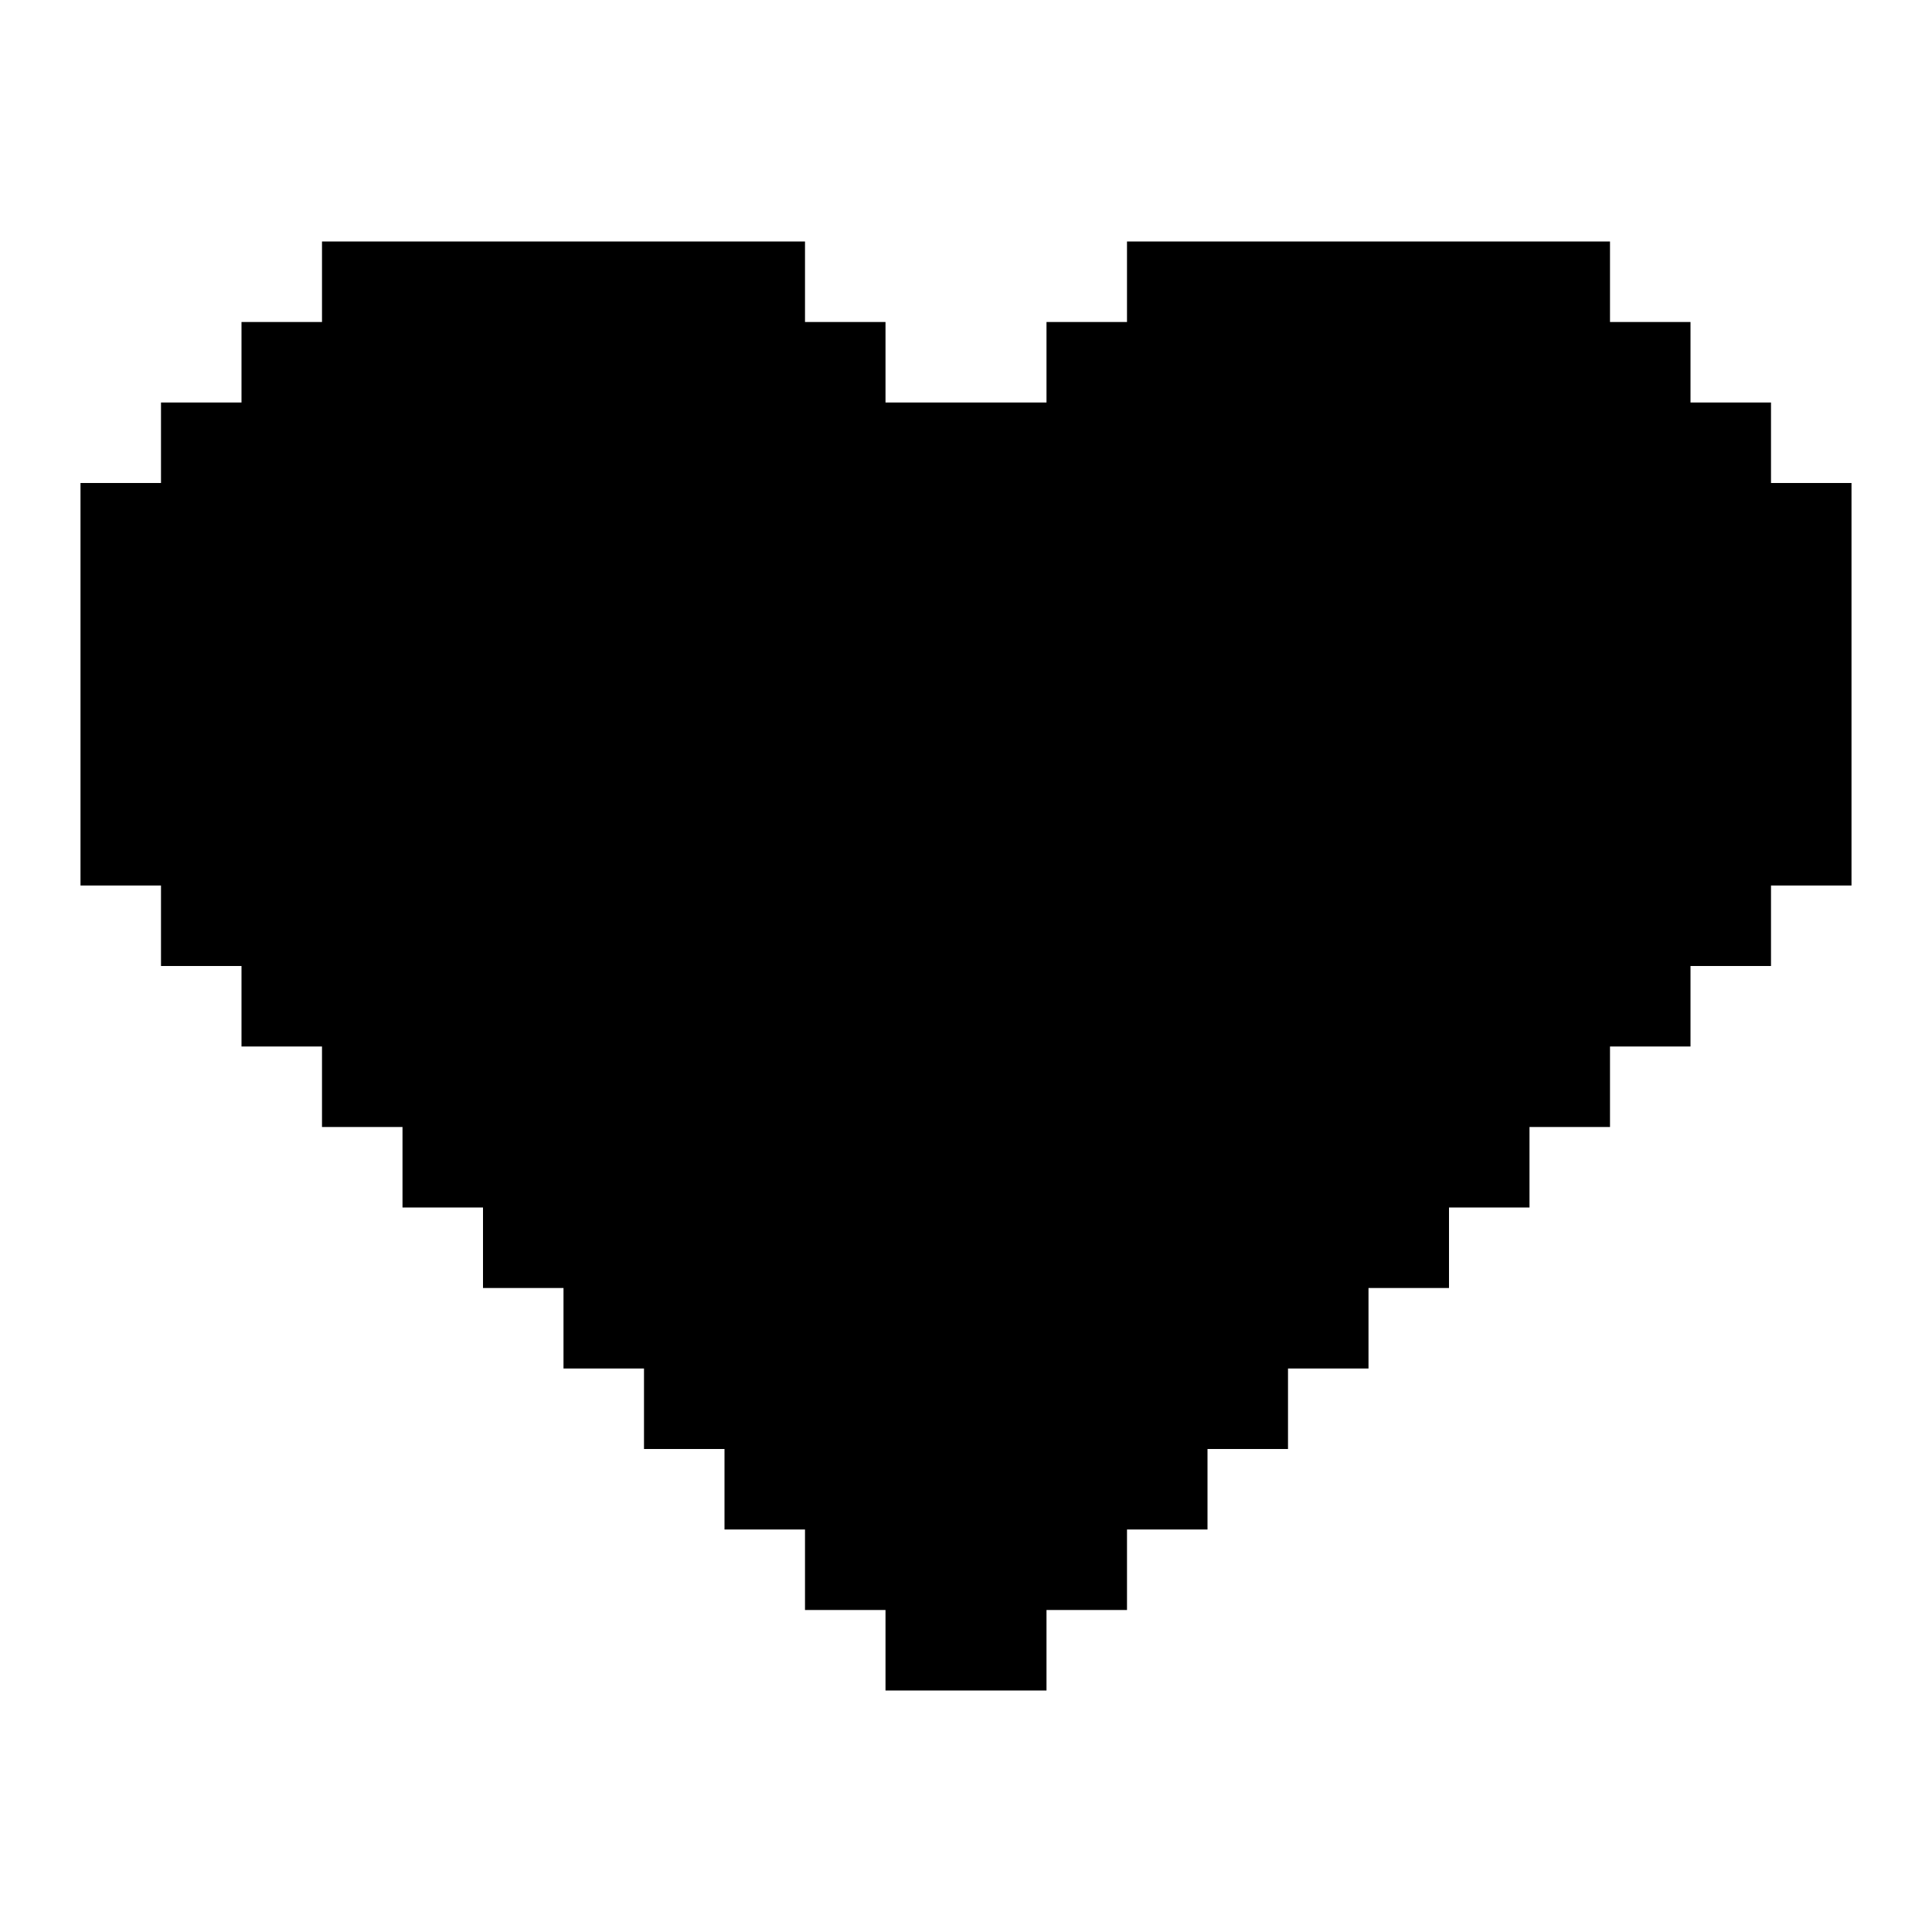
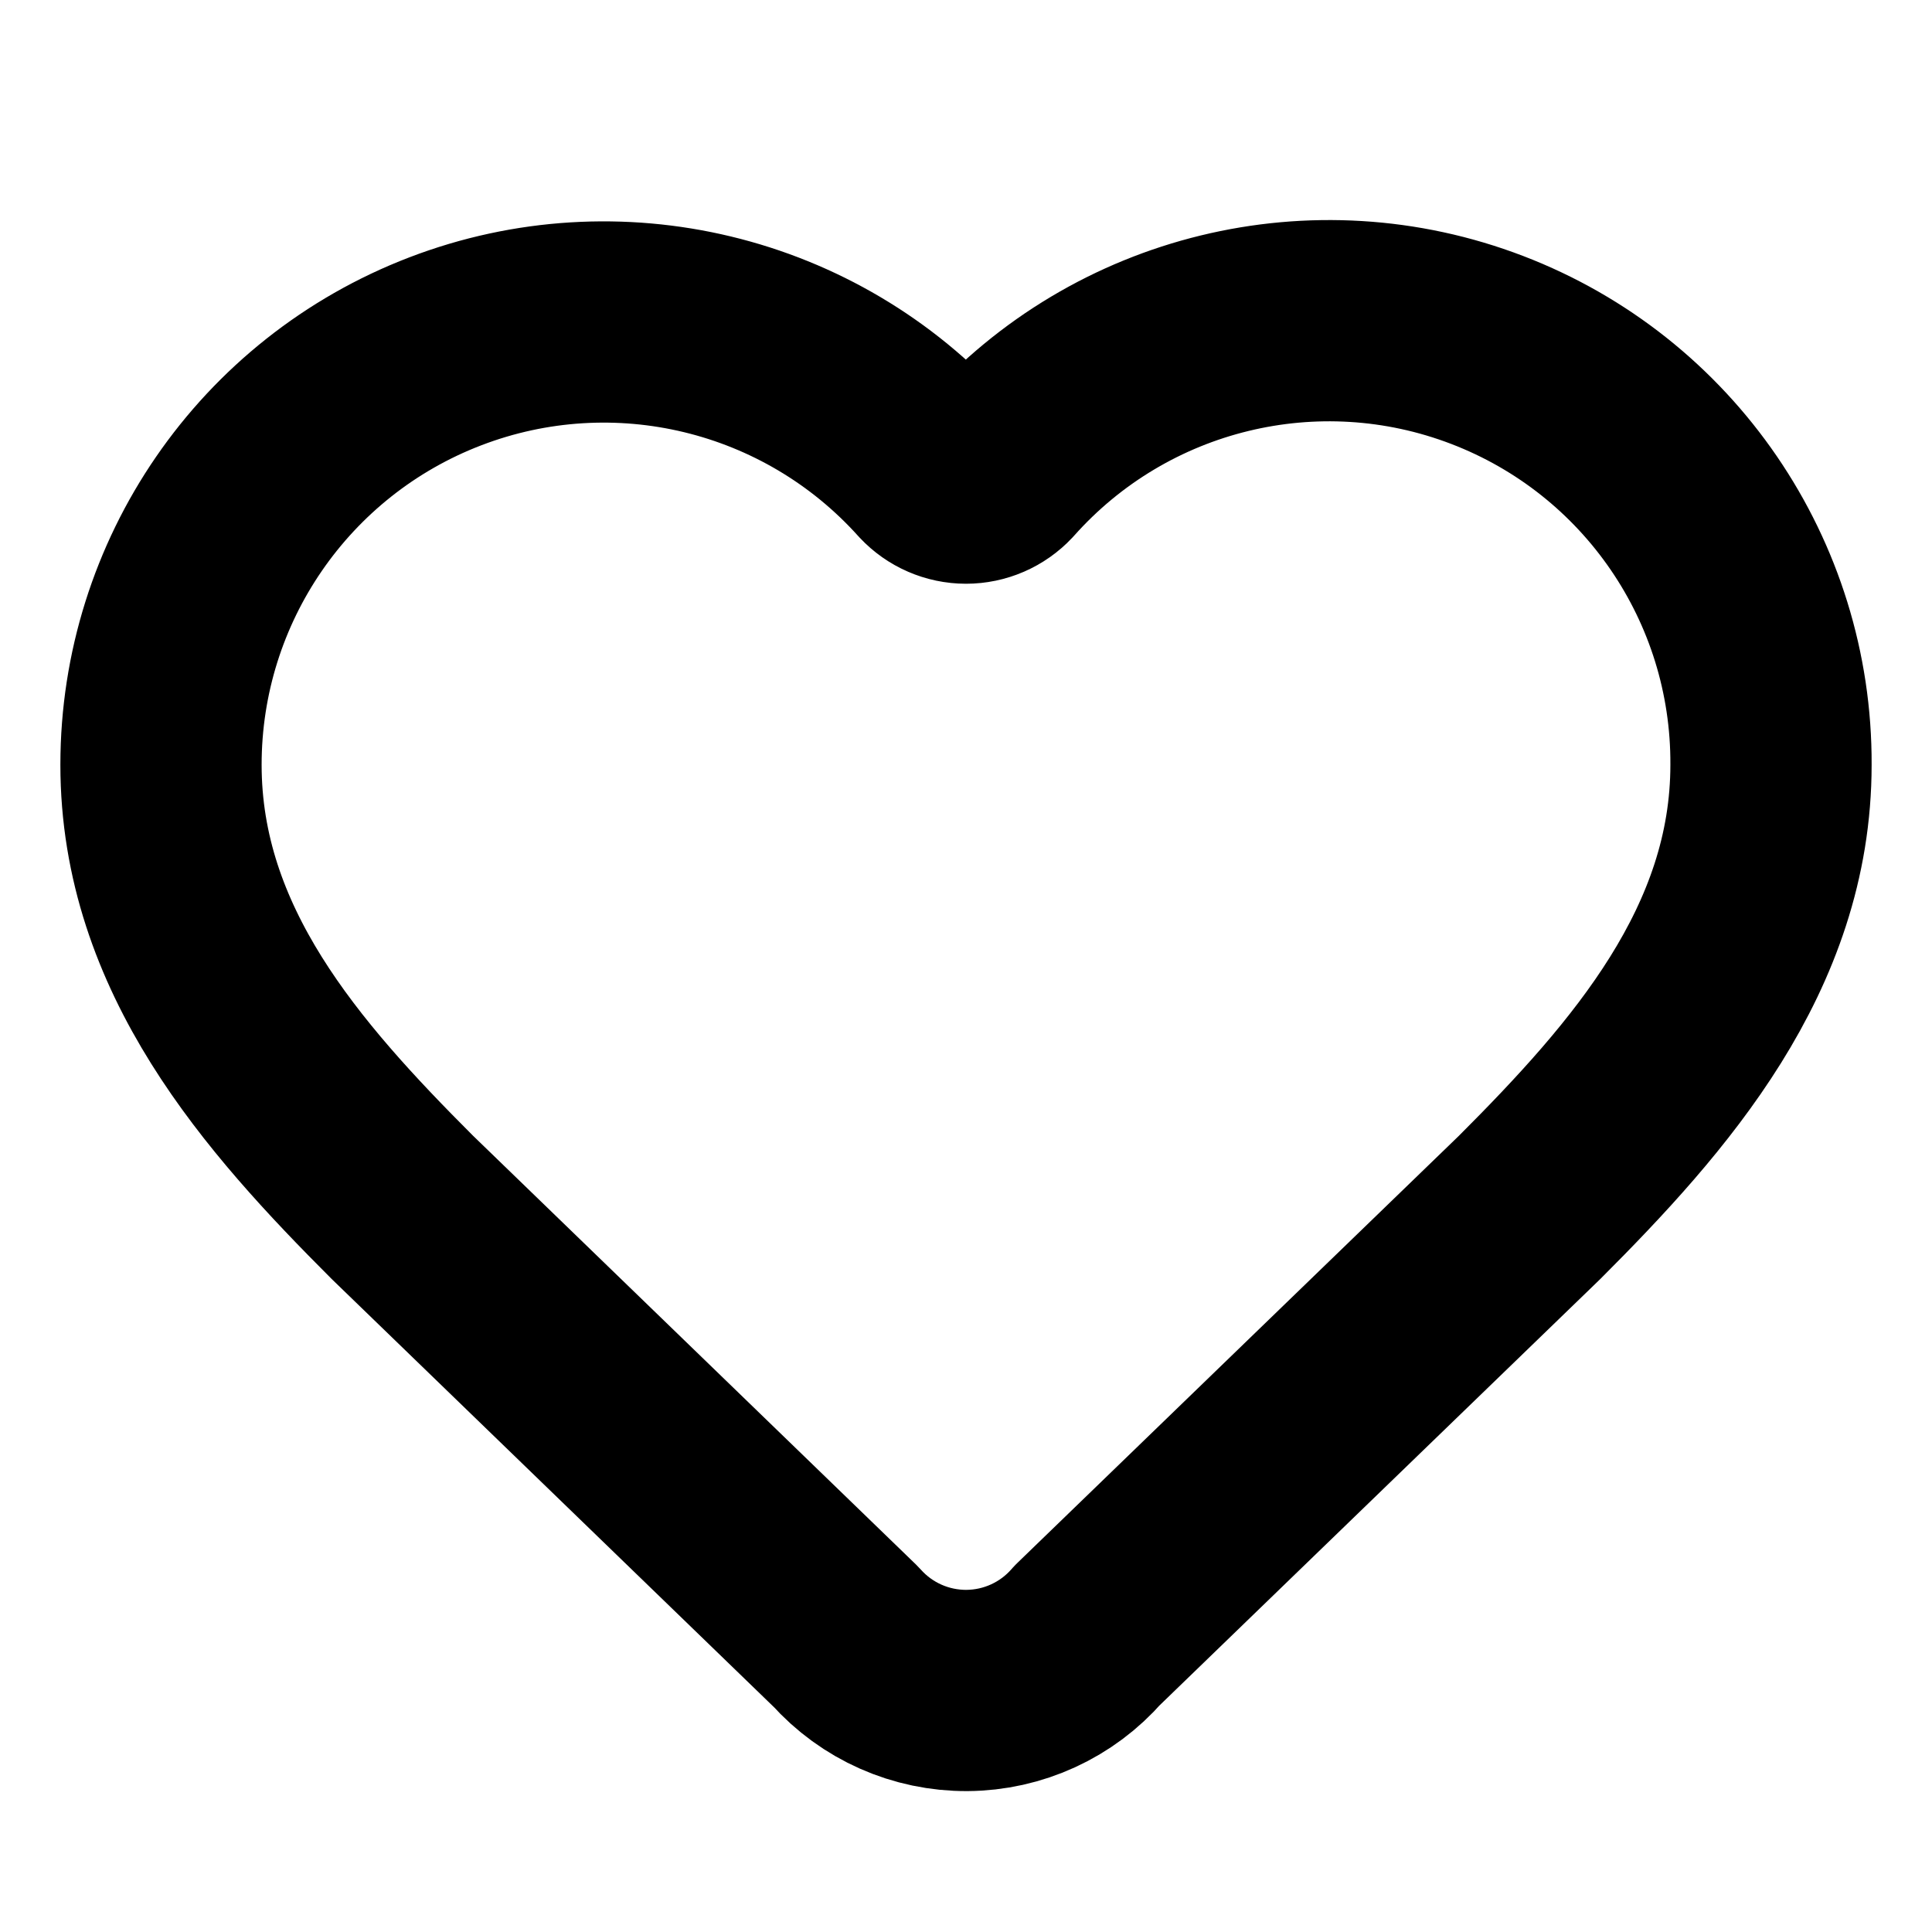
- <svg xmlns="http://www.w3.org/2000/svg" width="100%" height="100%" viewBox="0 0 24 24" fill="none">
-   <path d="M23 6V11H22V12H21V13H20V14H19V15H18V16H17V17H16V18H15V19H14V20H13V21H11V20H10V19H9V18H8V17H7V16H6V15H5V14H4V13H3V12H2V11H1V6H2V5H3V4H4V3H10V4H11V5H13V4H14V3H20V4H21V5H22V6H23Z" fill="currentColor" />
+ <svg xmlns="http://www.w3.org/2000/svg" width="100%" height="100%" viewBox="0 0 24 24" fill="none" stroke="currentColor" stroke-width="2.5" stroke-linecap="round" stroke-linejoin="round" class="lucide lucide-heart-icon lucide-heart">
+   <path d="M2 9.5a5.5 5.5 0 0 1 9.591-3.676.56.56 0 0 0 .818 0A5.49 5.49 0 0 1 22 9.5c0 2.29-1.5 4-3 5.5l-5.492 5.313a2 2 0 0 1-3 .019L5 15c-1.5-1.5-3-3.2-3-5.5" />
</svg>
